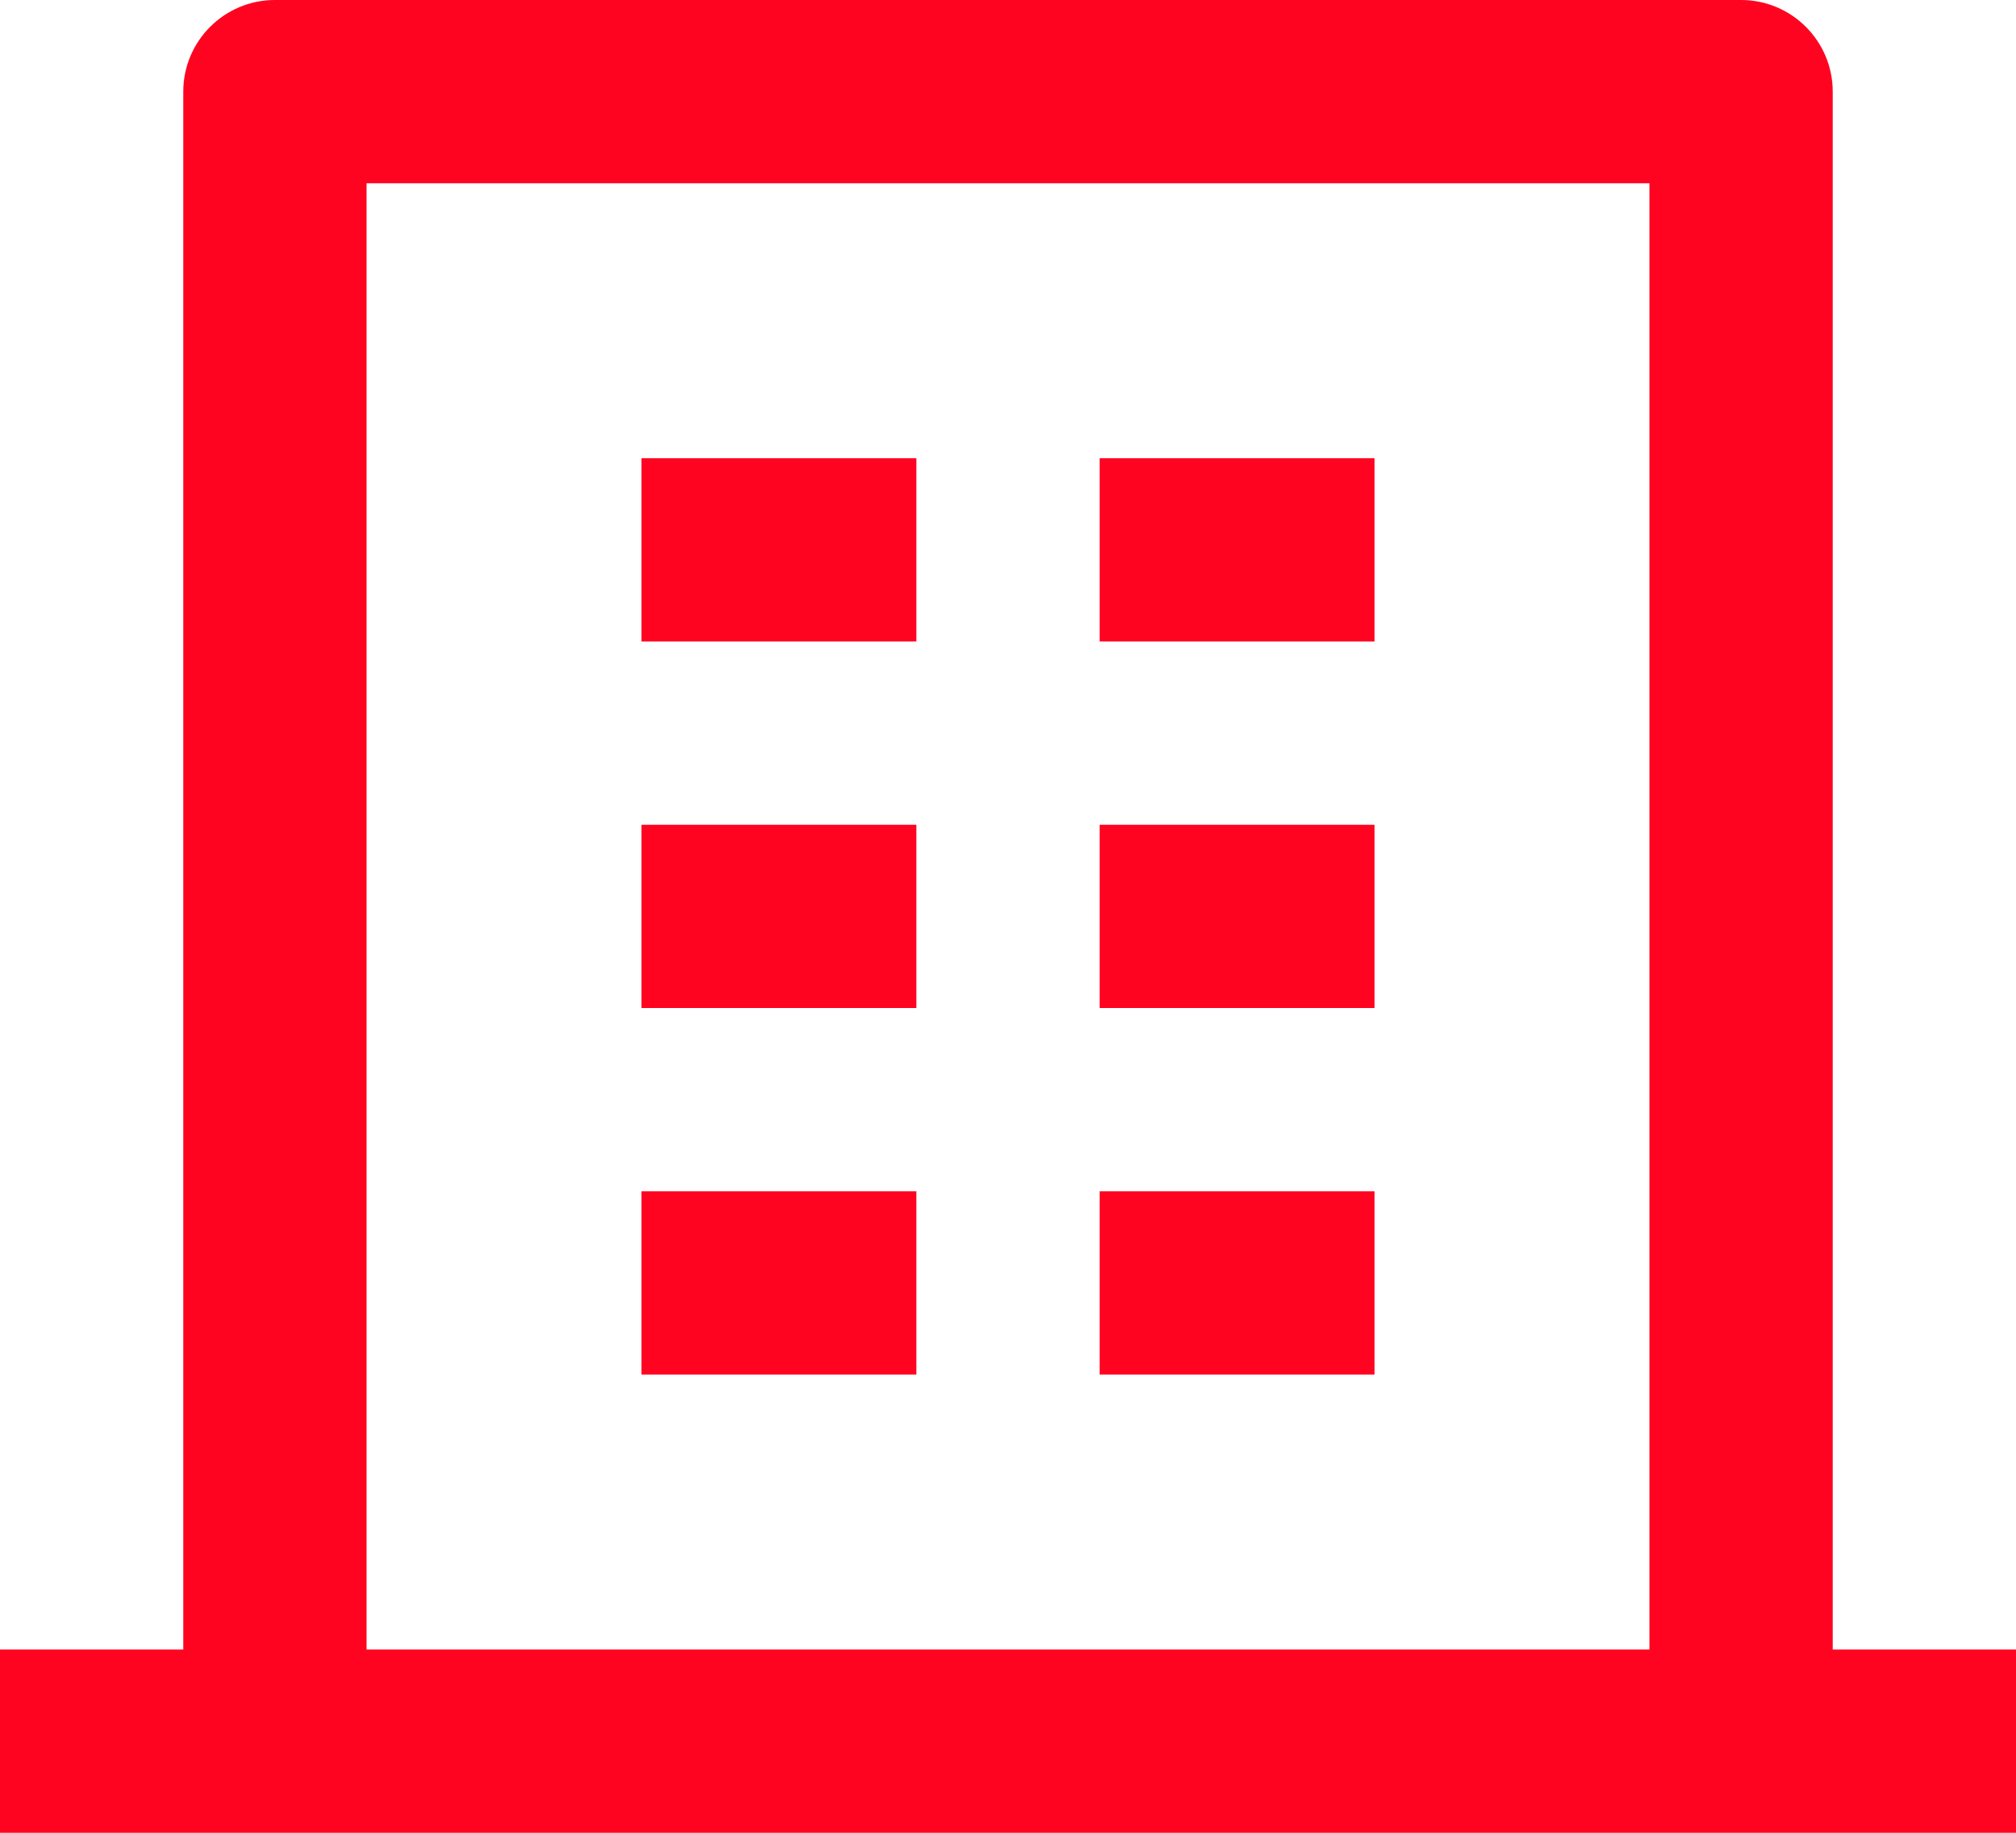
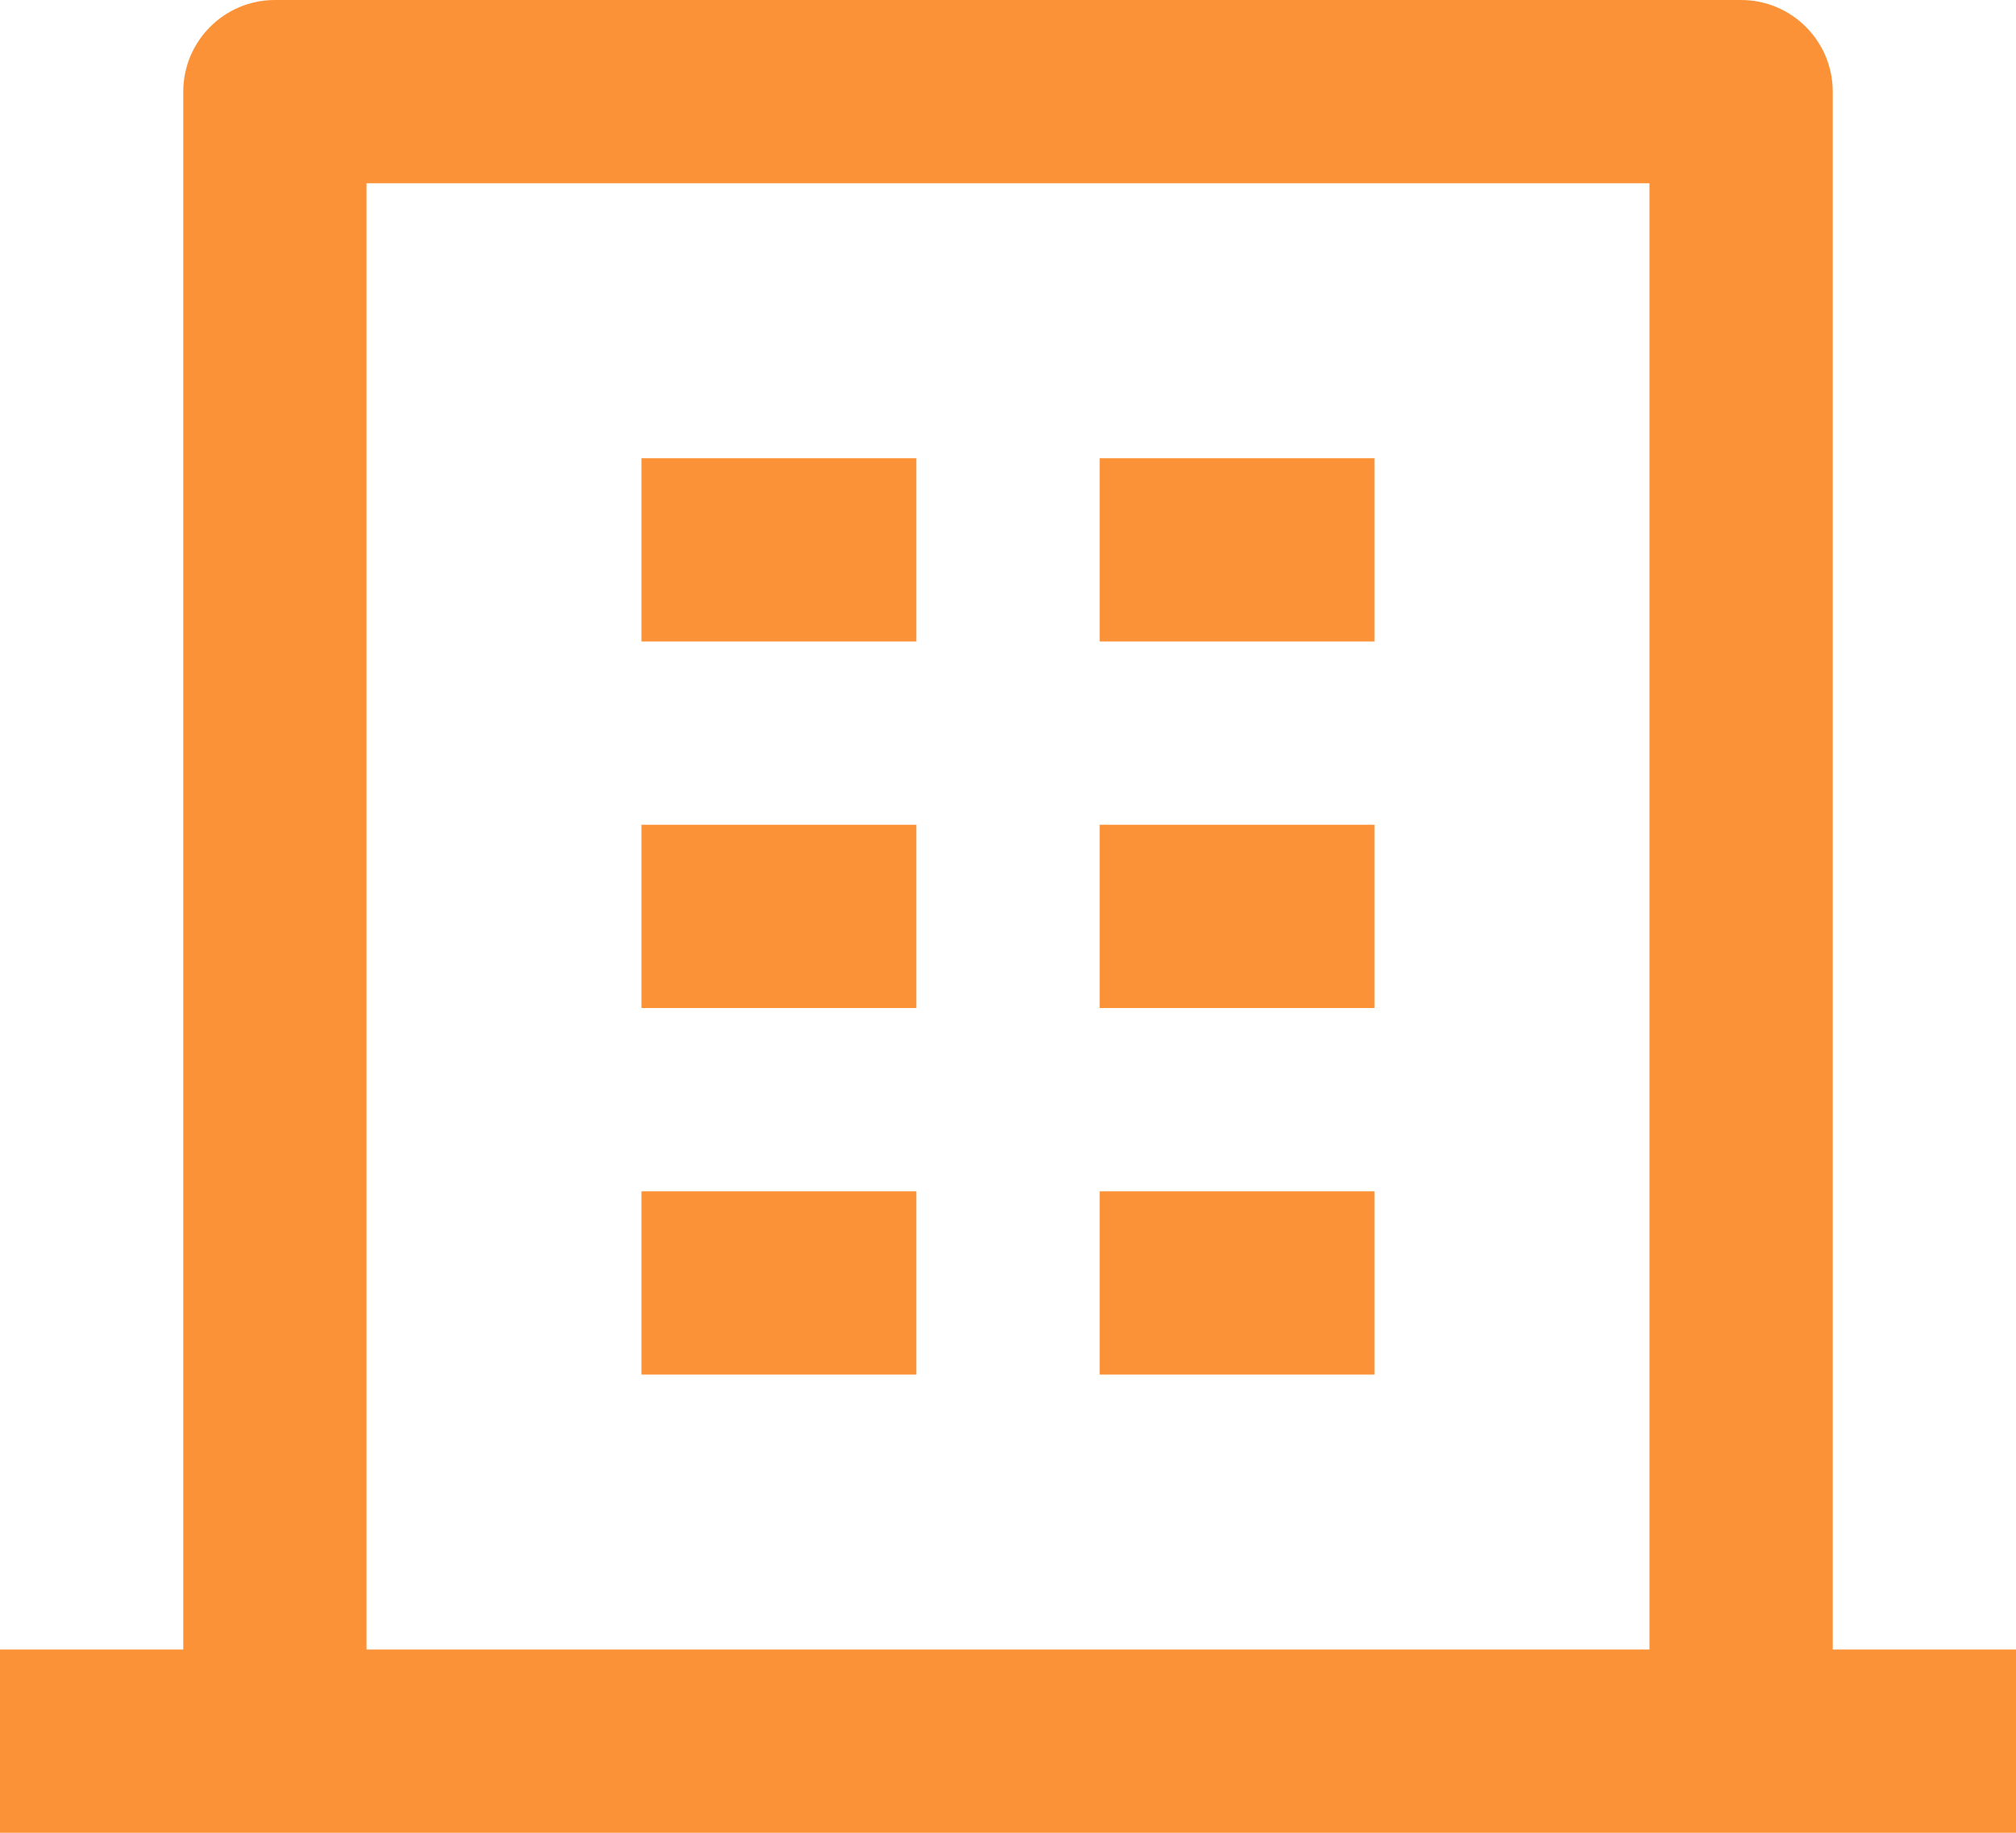
<svg xmlns="http://www.w3.org/2000/svg" width="22" height="20" viewBox="0 0 22 20" fill="none">
-   <path d="M20 18H22V20H0V18H2V1C2 0.448 2.448 0 3 0H19C19.552 0 20 0.448 20 1V18ZM18 18V2H4V18H18ZM7 9H10V11H7V9ZM7 5H10V7H7V5ZM7 13H10V15H7V13ZM12 13H15V15H12V13ZM12 9H15V11H12V9ZM12 5H15V7H12V5Z" fill="#FF0420" />
+   <path d="M20 18H22V20H0V18H2V1C2 0.448 2.448 0 3 0H19C19.552 0 20 0.448 20 1V18ZM18 18V2H4V18H18ZM7 9H10V11H7V9ZM7 5H10V7H7V5ZM7 13H10V15H7V13ZM12 13H15V15H12V13ZM12 9H15V11H12V9ZM12 5H15V7H12V5Z" fill="#FC9237" />
</svg>
